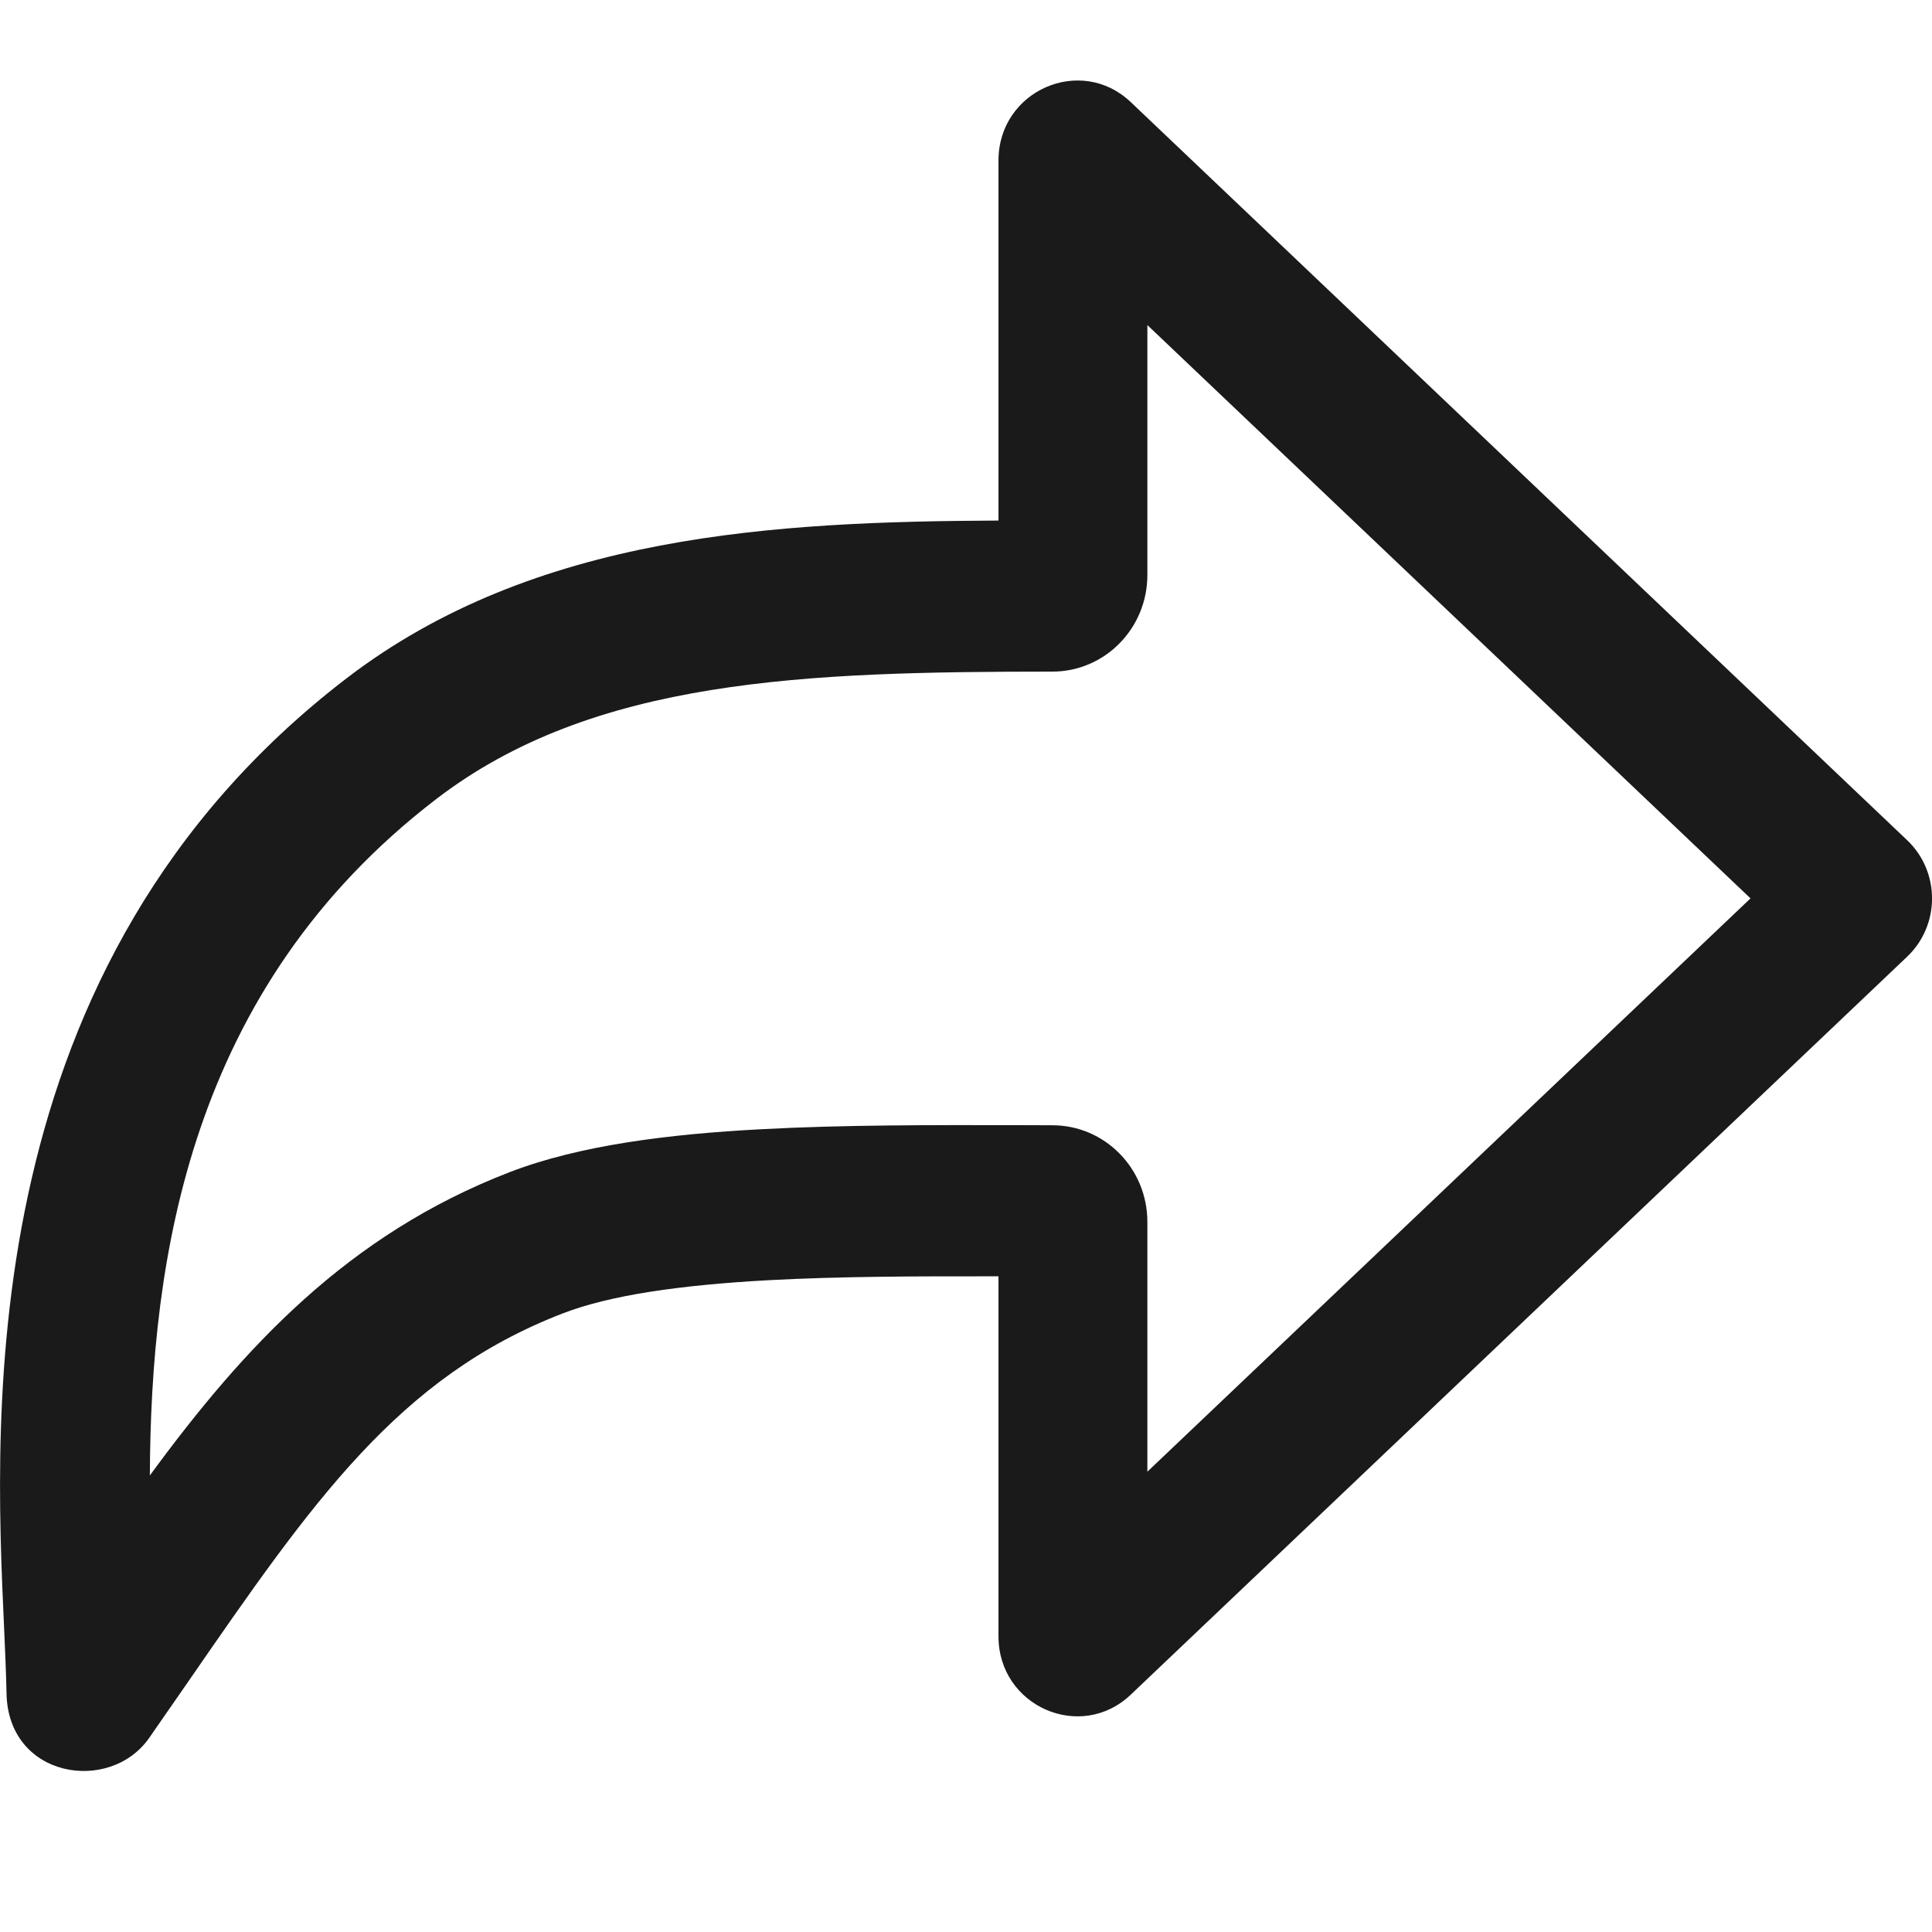
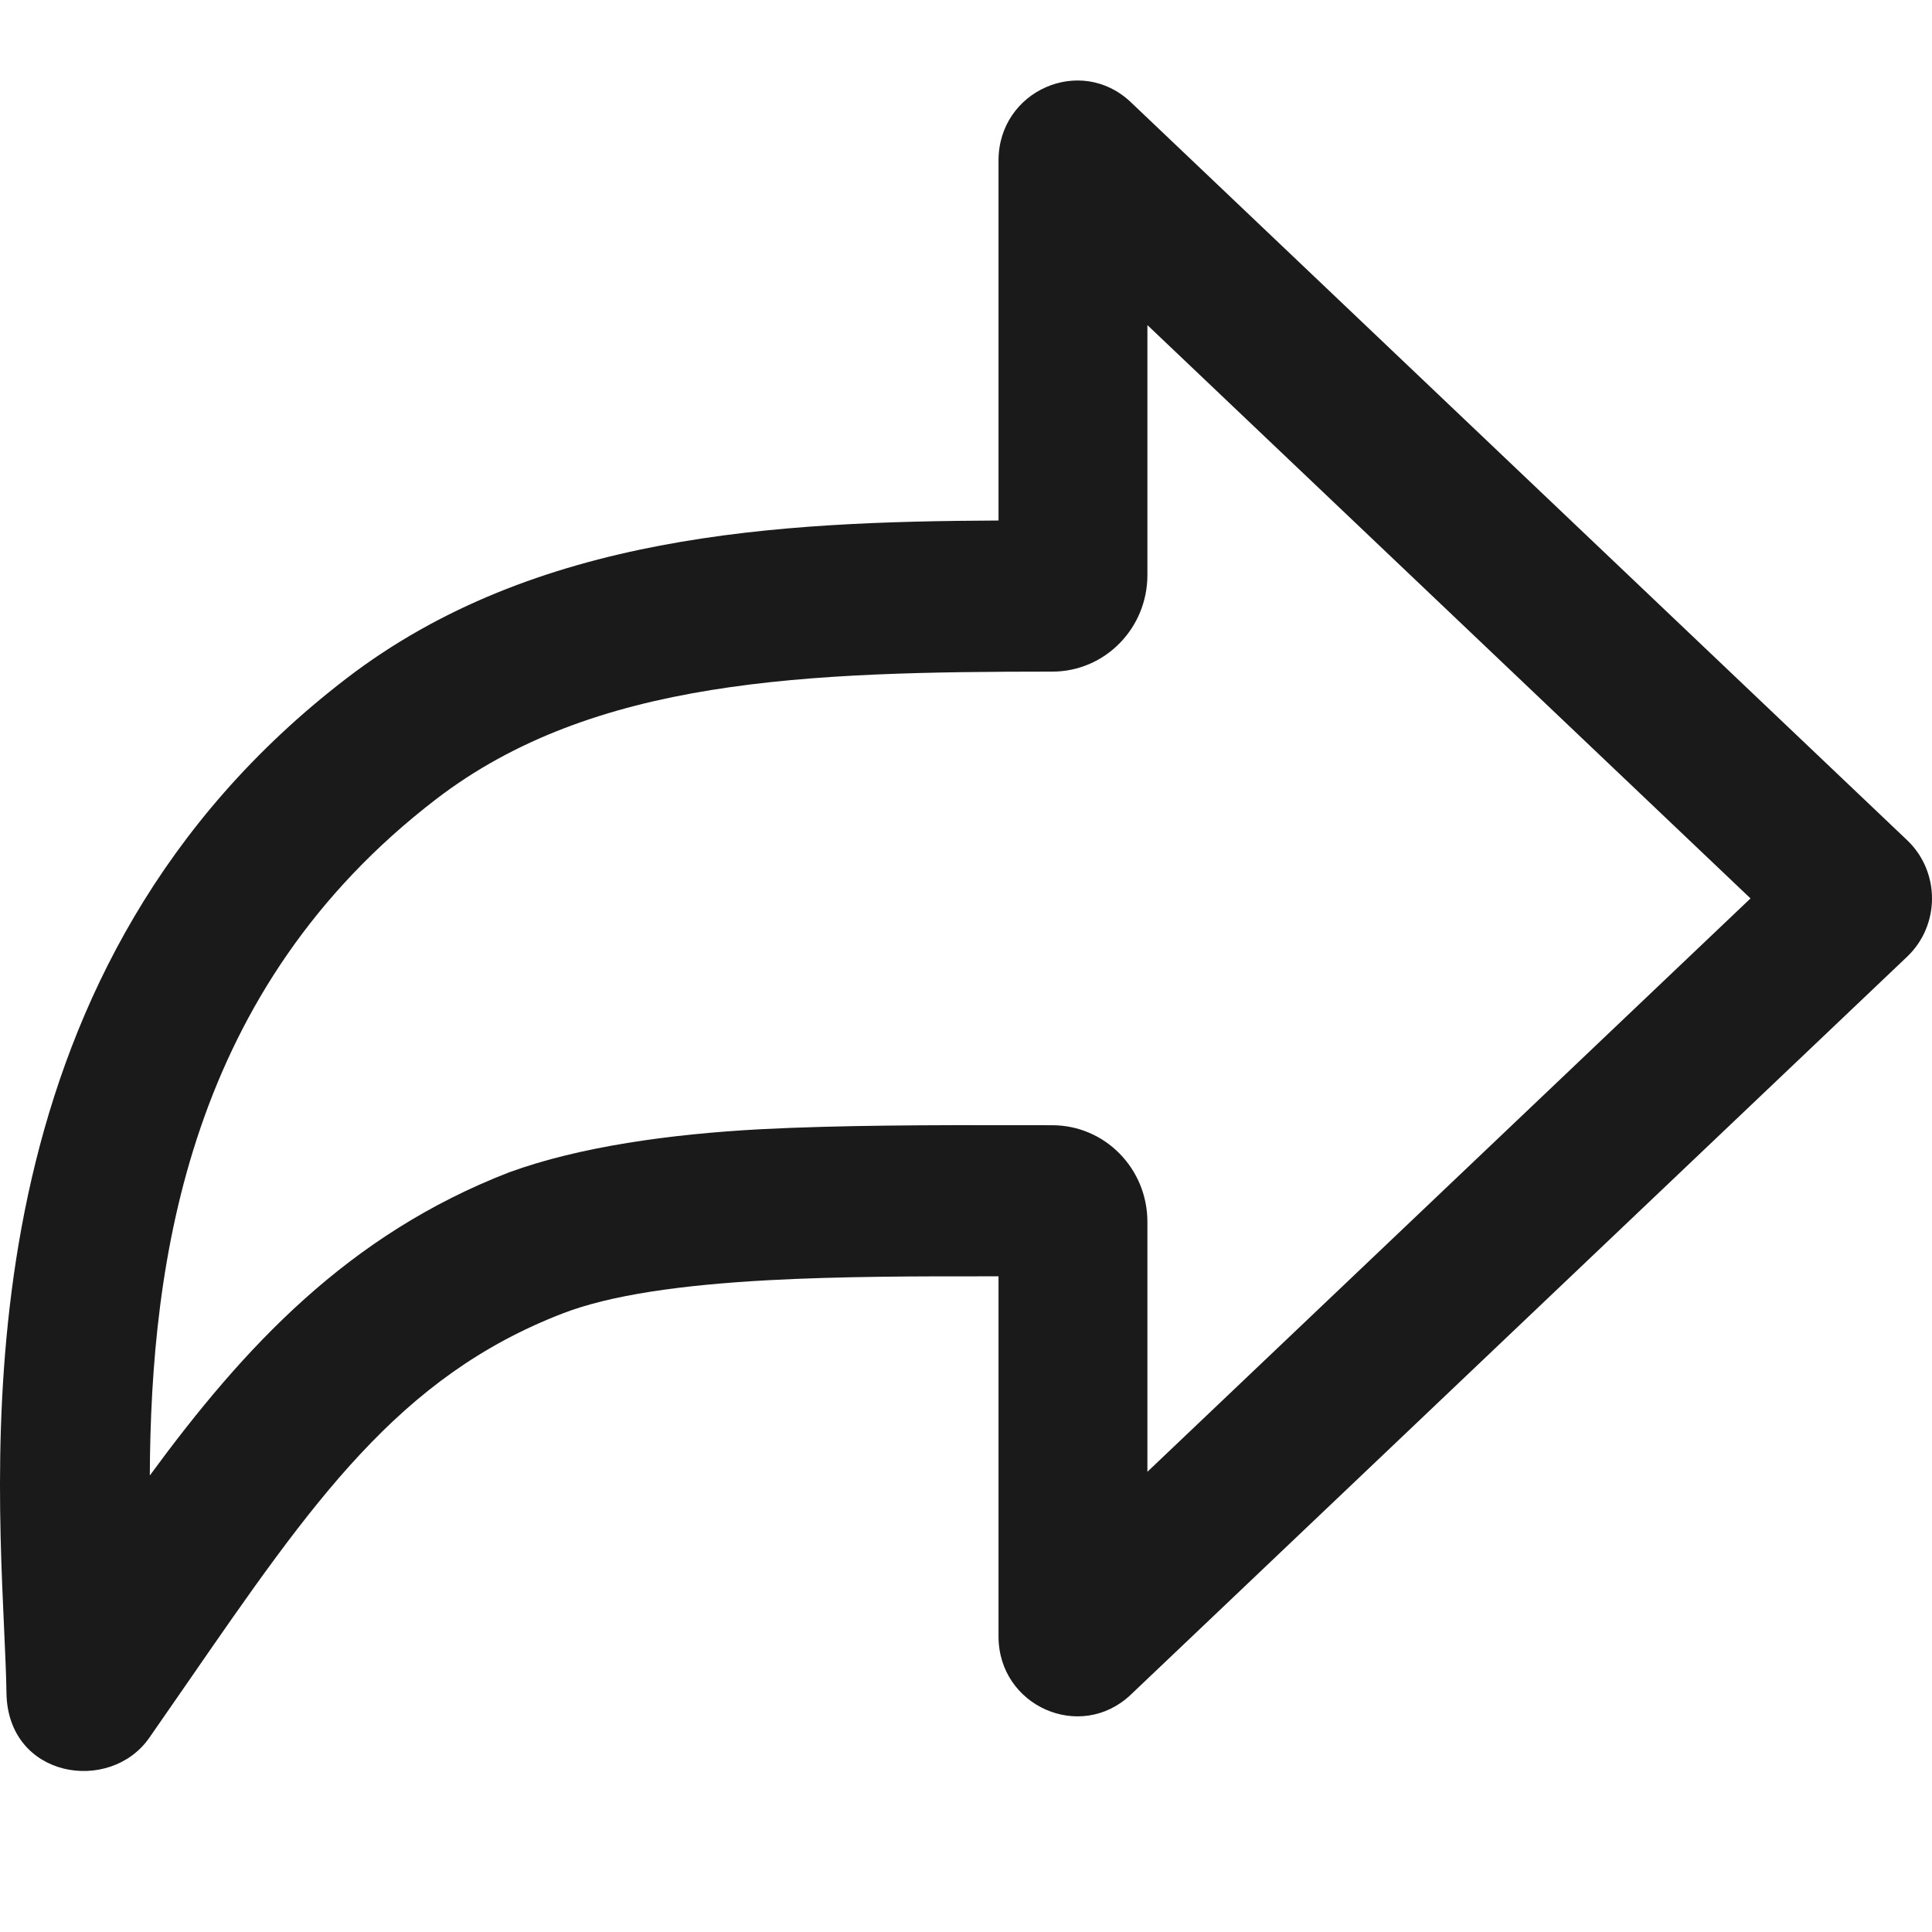
- <svg xmlns="http://www.w3.org/2000/svg" viewBox="0 0 16 16" fill="none">
-   <path fill-rule="evenodd" clip-rule="evenodd" d="M8.269 1.329C8.269 0.751 8.949 0.451 9.365 0.846L15.794 6.958C16.069 7.219 16.069 7.662 15.794 7.923L9.365 14.034C8.949 14.43 8.269 14.13 8.269 13.552V10.57C7.604 10.569 6.958 10.57 6.366 10.602C5.632 10.642 5.05 10.726 4.658 10.878C3.302 11.402 2.59 12.433 1.555 13.932C1.452 14.081 1.346 14.234 1.236 14.392C0.911 14.859 0.065 14.727 0.054 14.021C0.051 13.869 0.043 13.688 0.034 13.483C-0.049 11.67 -0.218 7.987 2.868 5.619C4.432 4.419 6.435 4.32 8.269 4.311V1.329ZM9.502 2.692V4.762C9.502 5.204 9.15 5.562 8.715 5.562C6.679 5.563 4.917 5.616 3.612 6.618C1.564 8.189 1.249 10.432 1.241 12.219C2.021 11.155 2.882 10.224 4.219 9.708C4.801 9.483 5.545 9.392 6.3 9.352C6.979 9.315 7.723 9.317 8.443 9.318C8.534 9.318 8.625 9.319 8.715 9.319C9.15 9.319 9.502 9.677 9.502 10.119V12.188L14.497 7.44L9.502 2.692Z" fill="#1A1A1A" />
+ <svg xmlns="http://www.w3.org/2000/svg" viewBox="0 0 48 48" fill="none">
+   <path fill-rule="evenodd" clip-rule="evenodd" d="M24.808 3.987C24.808 2.252 26.847 1.353 28.095 2.539L47.382 20.874C48.206 21.657 48.206 22.985 47.382 23.769L28.095 42.103C26.847 43.289 24.808 42.391 24.808 40.656V31.71C22.812 31.707 20.873 31.71 19.097 31.806C16.896 31.925 15.15 32.179 13.974 32.634C9.907 34.206 7.77 37.3 4.664 41.797C4.356 42.243 4.039 42.702 3.709 43.175C2.732 44.578 0.194 44.181 0.161 42.065C0.154 41.607 0.129 41.064 0.101 40.449C-0.148 35.009 -0.653 23.96 8.605 16.857C13.295 13.258 19.306 12.959 24.808 12.932V3.987ZM28.507 8.077V14.286C28.507 15.612 27.449 16.686 26.145 16.686C20.038 16.689 14.752 16.848 10.835 19.855C4.693 24.567 3.746 31.295 3.722 36.658C6.064 33.465 8.647 30.673 12.658 29.123C14.402 28.489 16.634 28.177 18.9 28.055C20.838 27.955 23.168 27.95 25.328 27.955C25.602 27.955 25.875 27.956 26.146 27.956C27.45 27.958 28.507 29.031 28.507 30.357V36.566L43.491 22.321L28.507 8.077Z" fill="#1A1A1A" />
</svg>
